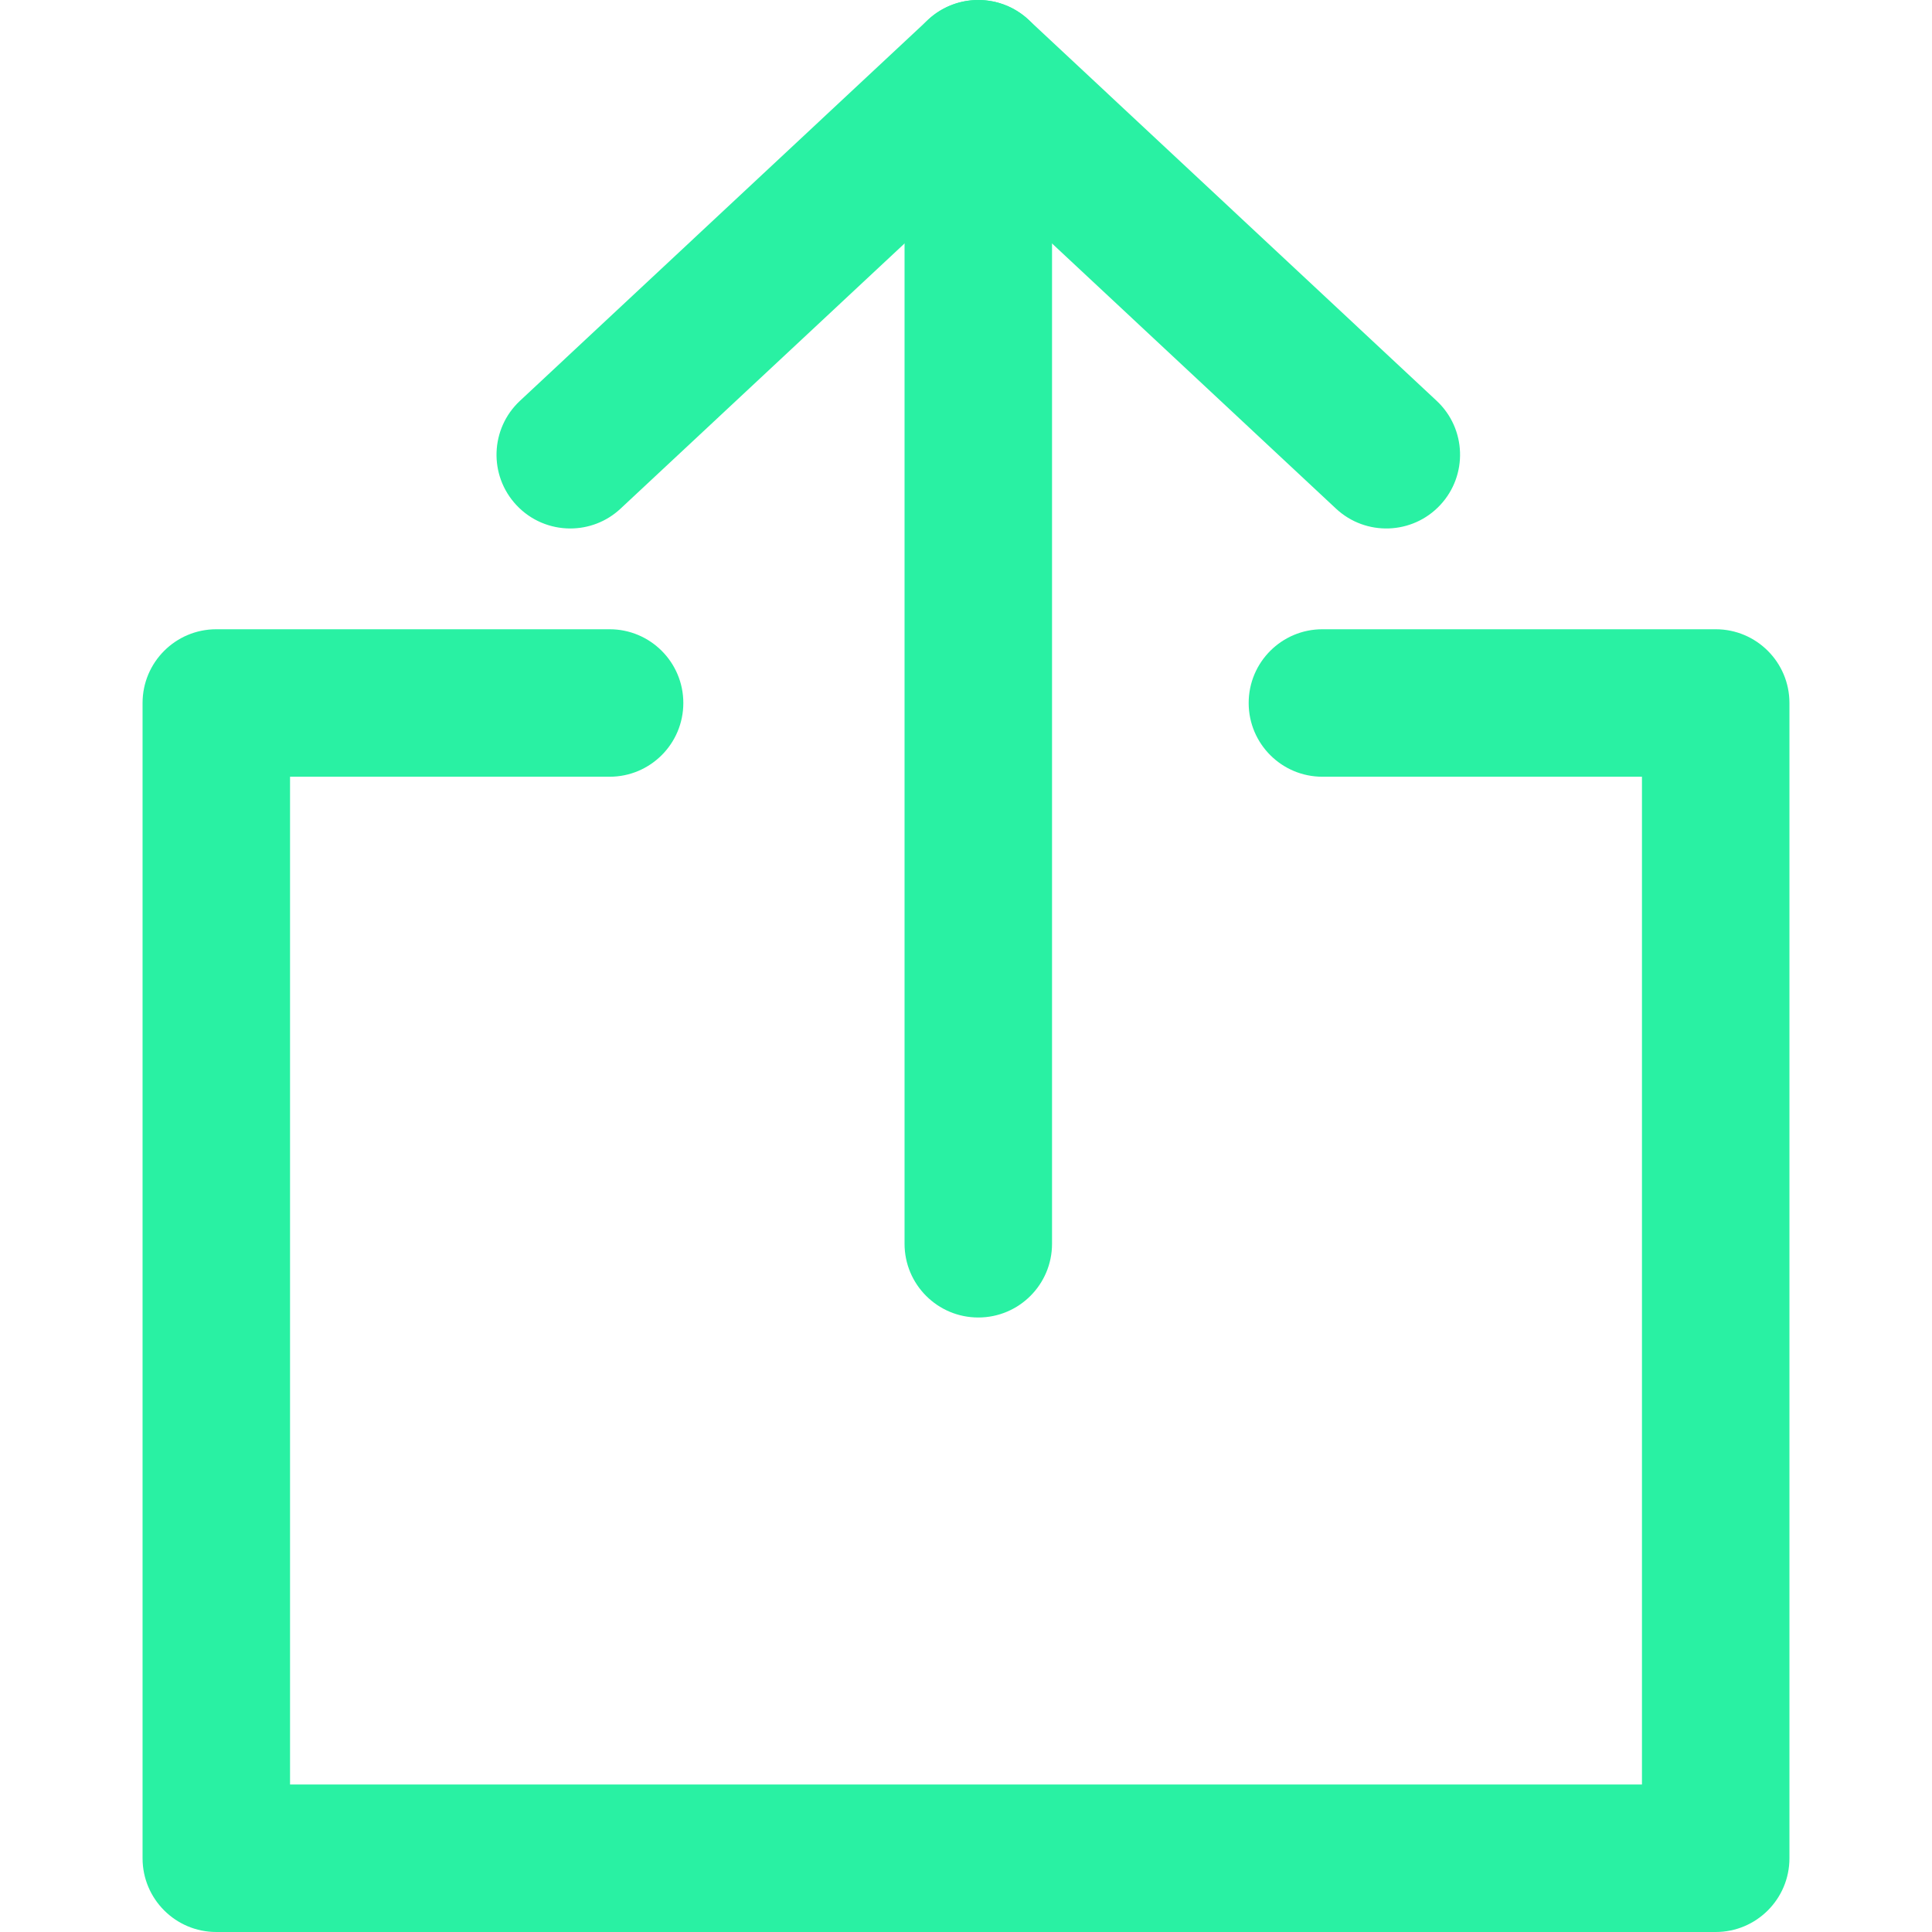
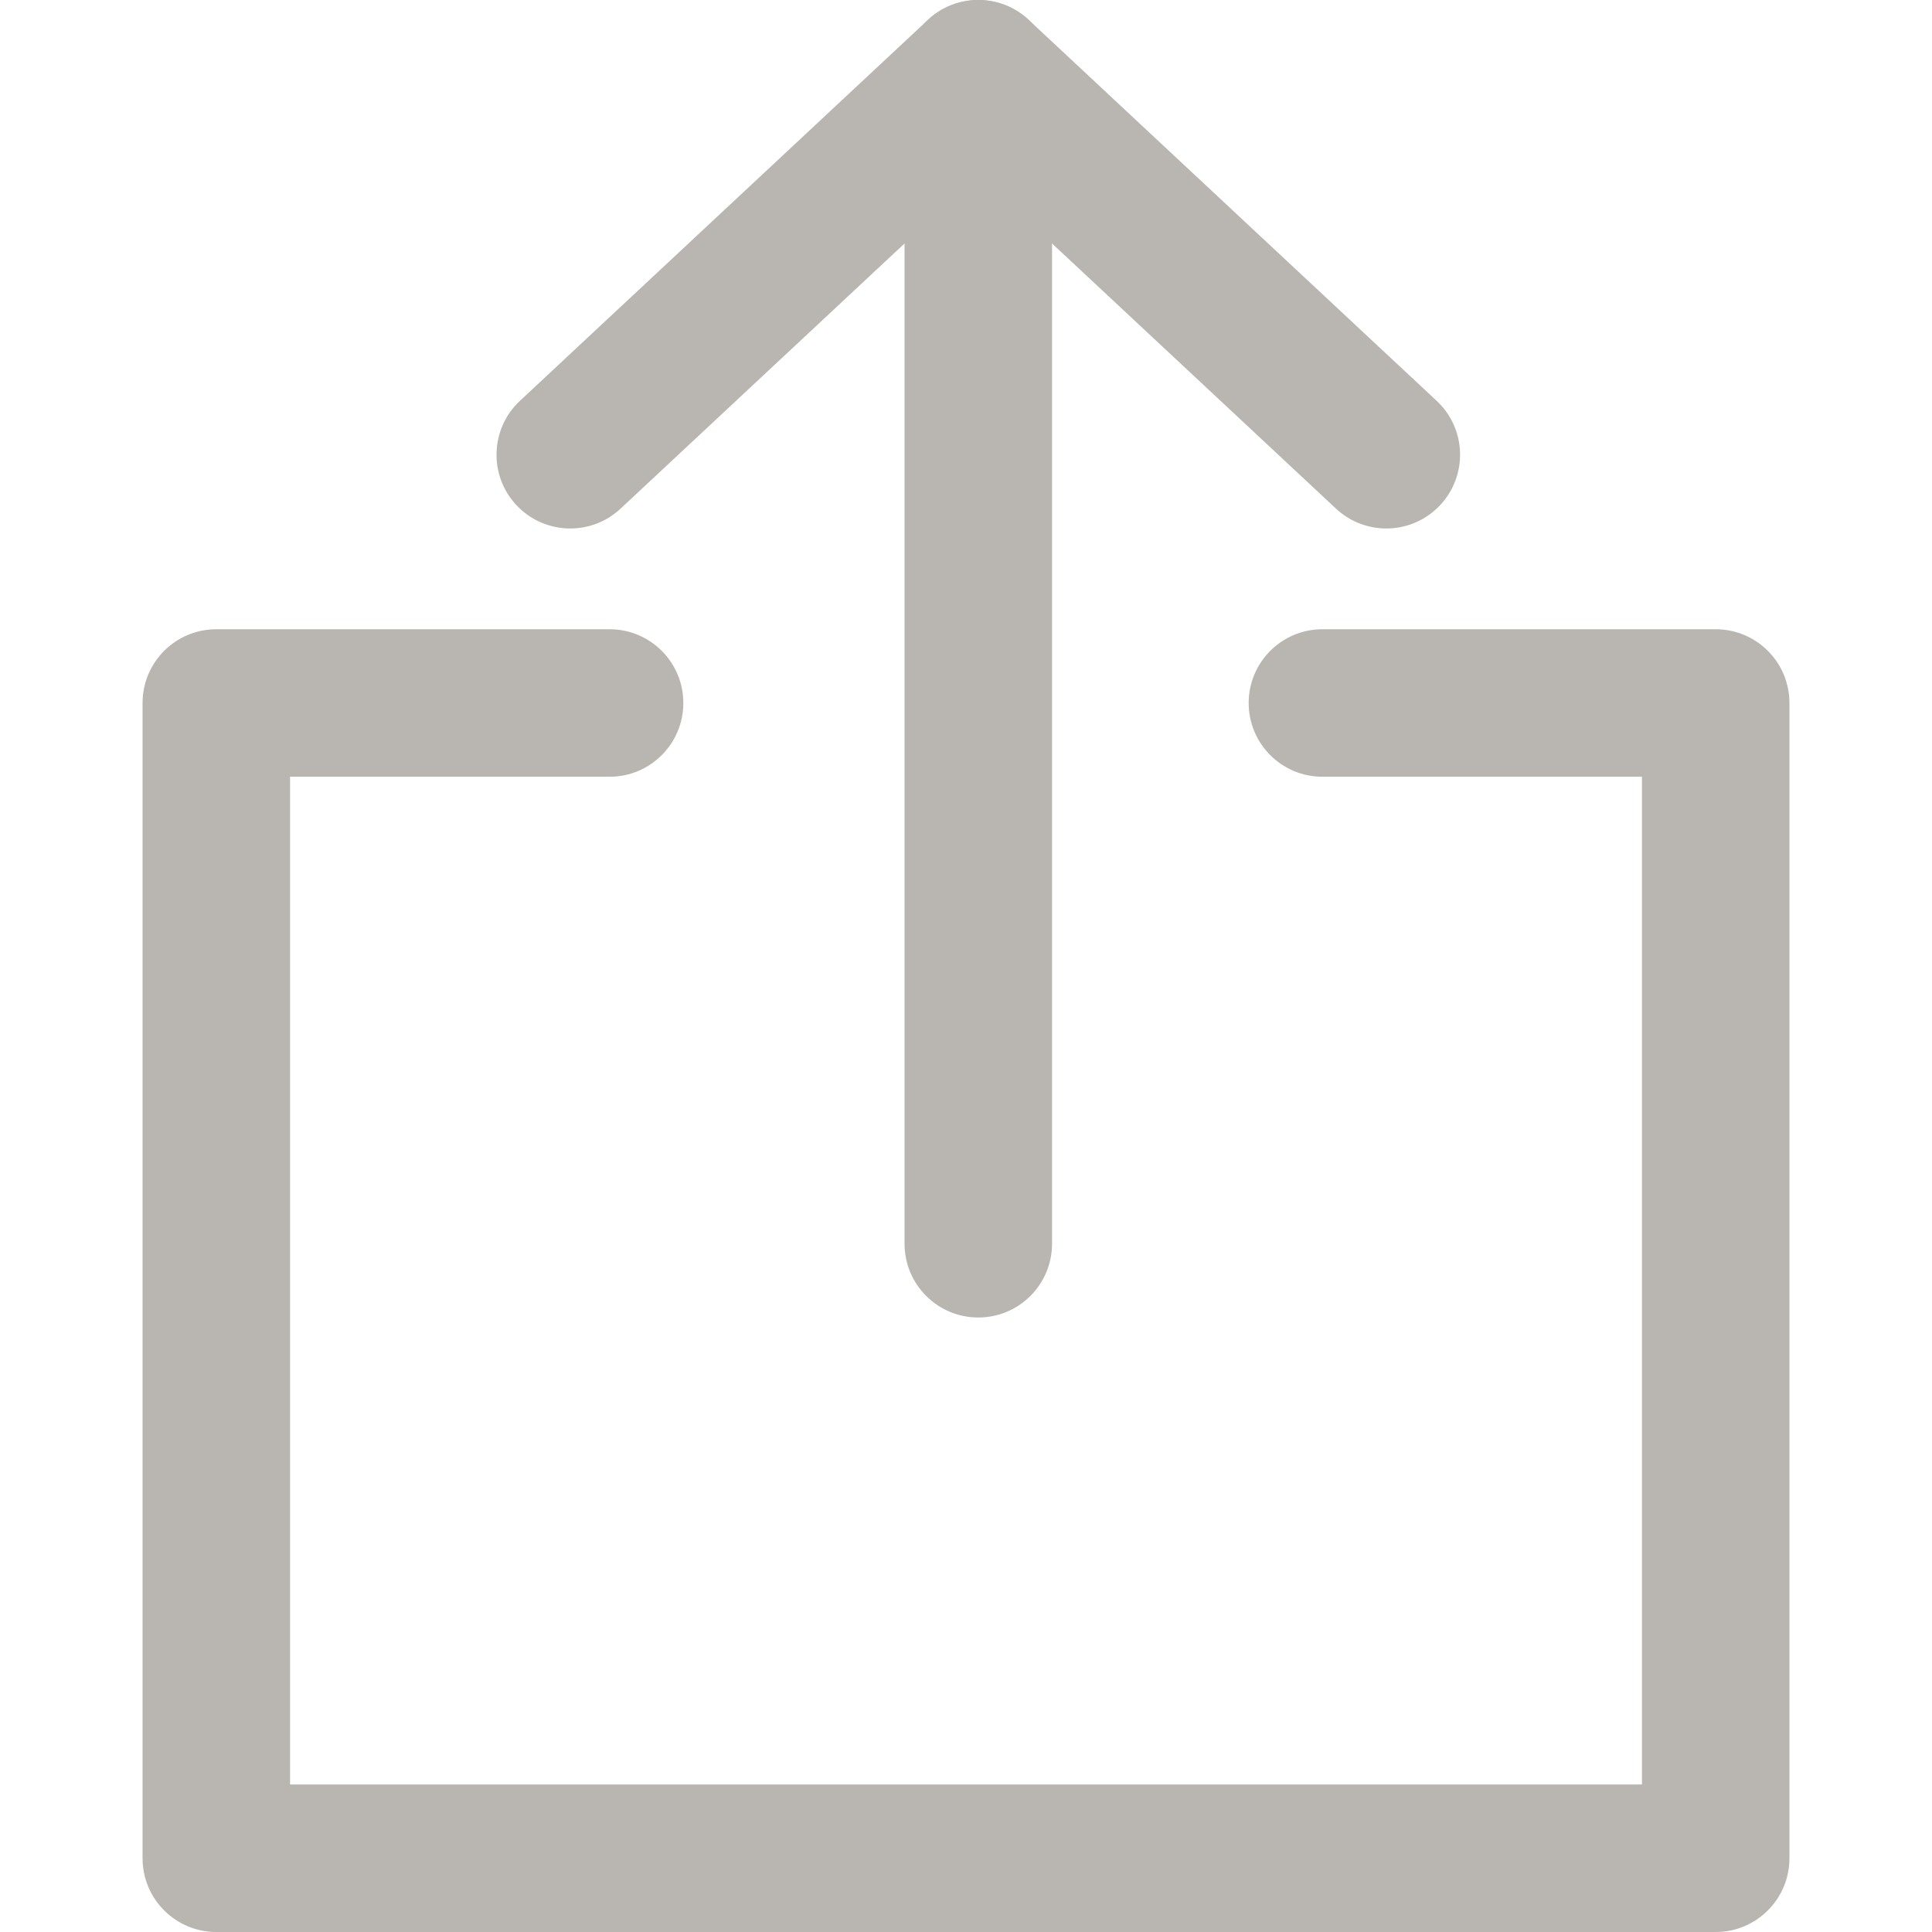
<svg xmlns="http://www.w3.org/2000/svg" version="1.1" id="Capa_1" x="0px" y="0px" viewBox="0 0 512 512" style="enable-background:new 0 0 512 512;" xml:space="preserve">
  <defs id="defs53" />
-   <g id="g6" style="fill:#29F1A3;fill-opacity:1">
-     <g id="g4" style="fill:#29F1A3;fill-opacity:1">
-       <path d="M259.257,0c-10.794,0-19.542,8.748-19.542,19.542v310.066c0,10.794,8.748,19.542,19.542,19.542    s19.542-8.748,19.542-19.542V19.542C278.799,8.748,270.051,0,259.257,0z" id="path2" style="fill:#29F1A3;fill-opacity:1" />
+   <g id="g6" style="fill:#B9B5B0;fill-opacity:1">
+     <g id="g4" style="fill:#B9B5B0;fill-opacity:1">
+       <path d="M259.257,0c-10.794,0-19.542,8.748-19.542,19.542v310.066c0,10.794,8.748,19.542,19.542,19.542    s19.542-8.748,19.542-19.542V19.542C278.799,8.748,270.051,0,259.257,0z" id="path2" style="fill:#B9B5B0;fill-opacity:1" />
    </g>
  </g>
-   <g id="g12" style="fill:#29F1A3;fill-opacity:1">
-     <g id="g10" style="fill:#29F1A3;fill-opacity:1">
-       <path d="M380.73,106.224L272.598,5.257c-7.511-7.009-19.164-7.009-26.675,0L137.79,106.224    c-7.888,7.367-8.318,19.731-0.951,27.619c3.843,4.123,9.061,6.208,14.285,6.208c4.781,0,9.569-1.739,13.334-5.257l94.798-88.519    l94.798,88.519c7.901,7.367,20.258,6.937,27.619-0.951C389.035,125.955,388.618,113.591,380.73,106.224z" id="path8" style="fill:#29F1A3;fill-opacity:1" />
+   <g id="g12" style="fill:#B9B5B0;fill-opacity:1">
+     <g id="g10" style="fill:#B9B5B0;fill-opacity:1">
+       <path d="M380.73,106.224L272.598,5.257c-7.511-7.009-19.164-7.009-26.675,0L137.79,106.224    c-7.888,7.367-8.318,19.731-0.951,27.619c3.843,4.123,9.061,6.208,14.285,6.208c4.781,0,9.569-1.739,13.334-5.257l94.798-88.519    l94.798,88.519c7.901,7.367,20.258,6.937,27.619-0.951C389.035,125.955,388.618,113.591,380.73,106.224z" id="path8" style="fill:#B9B5B0;fill-opacity:1" />
    </g>
  </g>
-   <g id="g18" style="fill:#29F1A3;fill-opacity:1">
-     <g id="g16" style="fill:#29F1A3;fill-opacity:1">
-       <path d="M454.677,166.758H350.453c-10.794,0-19.542,8.748-19.542,19.542c0,10.794,8.748,19.542,19.542,19.542h84.682v267.074    H76.865V205.842h84.682c10.794,0,19.542-8.748,19.542-19.542c0-10.794-8.748-19.542-19.542-19.542H57.323    c-10.794,0-19.542,8.748-19.542,19.542v306.158c0,10.794,8.748,19.542,19.542,19.542h397.354c10.794,0,19.542-8.748,19.542-19.542    V186.3C474.219,175.507,465.471,166.758,454.677,166.758z" id="path14" style="fill:#29F1A3;fill-opacity:1" />
+   <g id="g18" style="fill:#B9B5B0;fill-opacity:1">
+     <g id="g16" style="fill:#B9B5B0;fill-opacity:1">
+       <path d="M454.677,166.758H350.453c-10.794,0-19.542,8.748-19.542,19.542c0,10.794,8.748,19.542,19.542,19.542h84.682v267.074    H76.865V205.842h84.682c10.794,0,19.542-8.748,19.542-19.542c0-10.794-8.748-19.542-19.542-19.542H57.323    c-10.794,0-19.542,8.748-19.542,19.542v306.158c0,10.794,8.748,19.542,19.542,19.542h397.354c10.794,0,19.542-8.748,19.542-19.542    V186.3C474.219,175.507,465.471,166.758,454.677,166.758z" id="path14" style="fill:#B9B5B0;fill-opacity:1" />
    </g>
  </g>
  <g id="g20" />
  <g id="g22" />
  <g id="g24" />
  <g id="g26" />
  <g id="g28" />
  <g id="g30" />
  <g id="g32" />
  <g id="g34" />
  <g id="g36" />
  <g id="g38" />
  <g id="g40" />
  <g id="g42" />
  <g id="g44" />
  <g id="g46" />
  <g id="g48" />
</svg>
